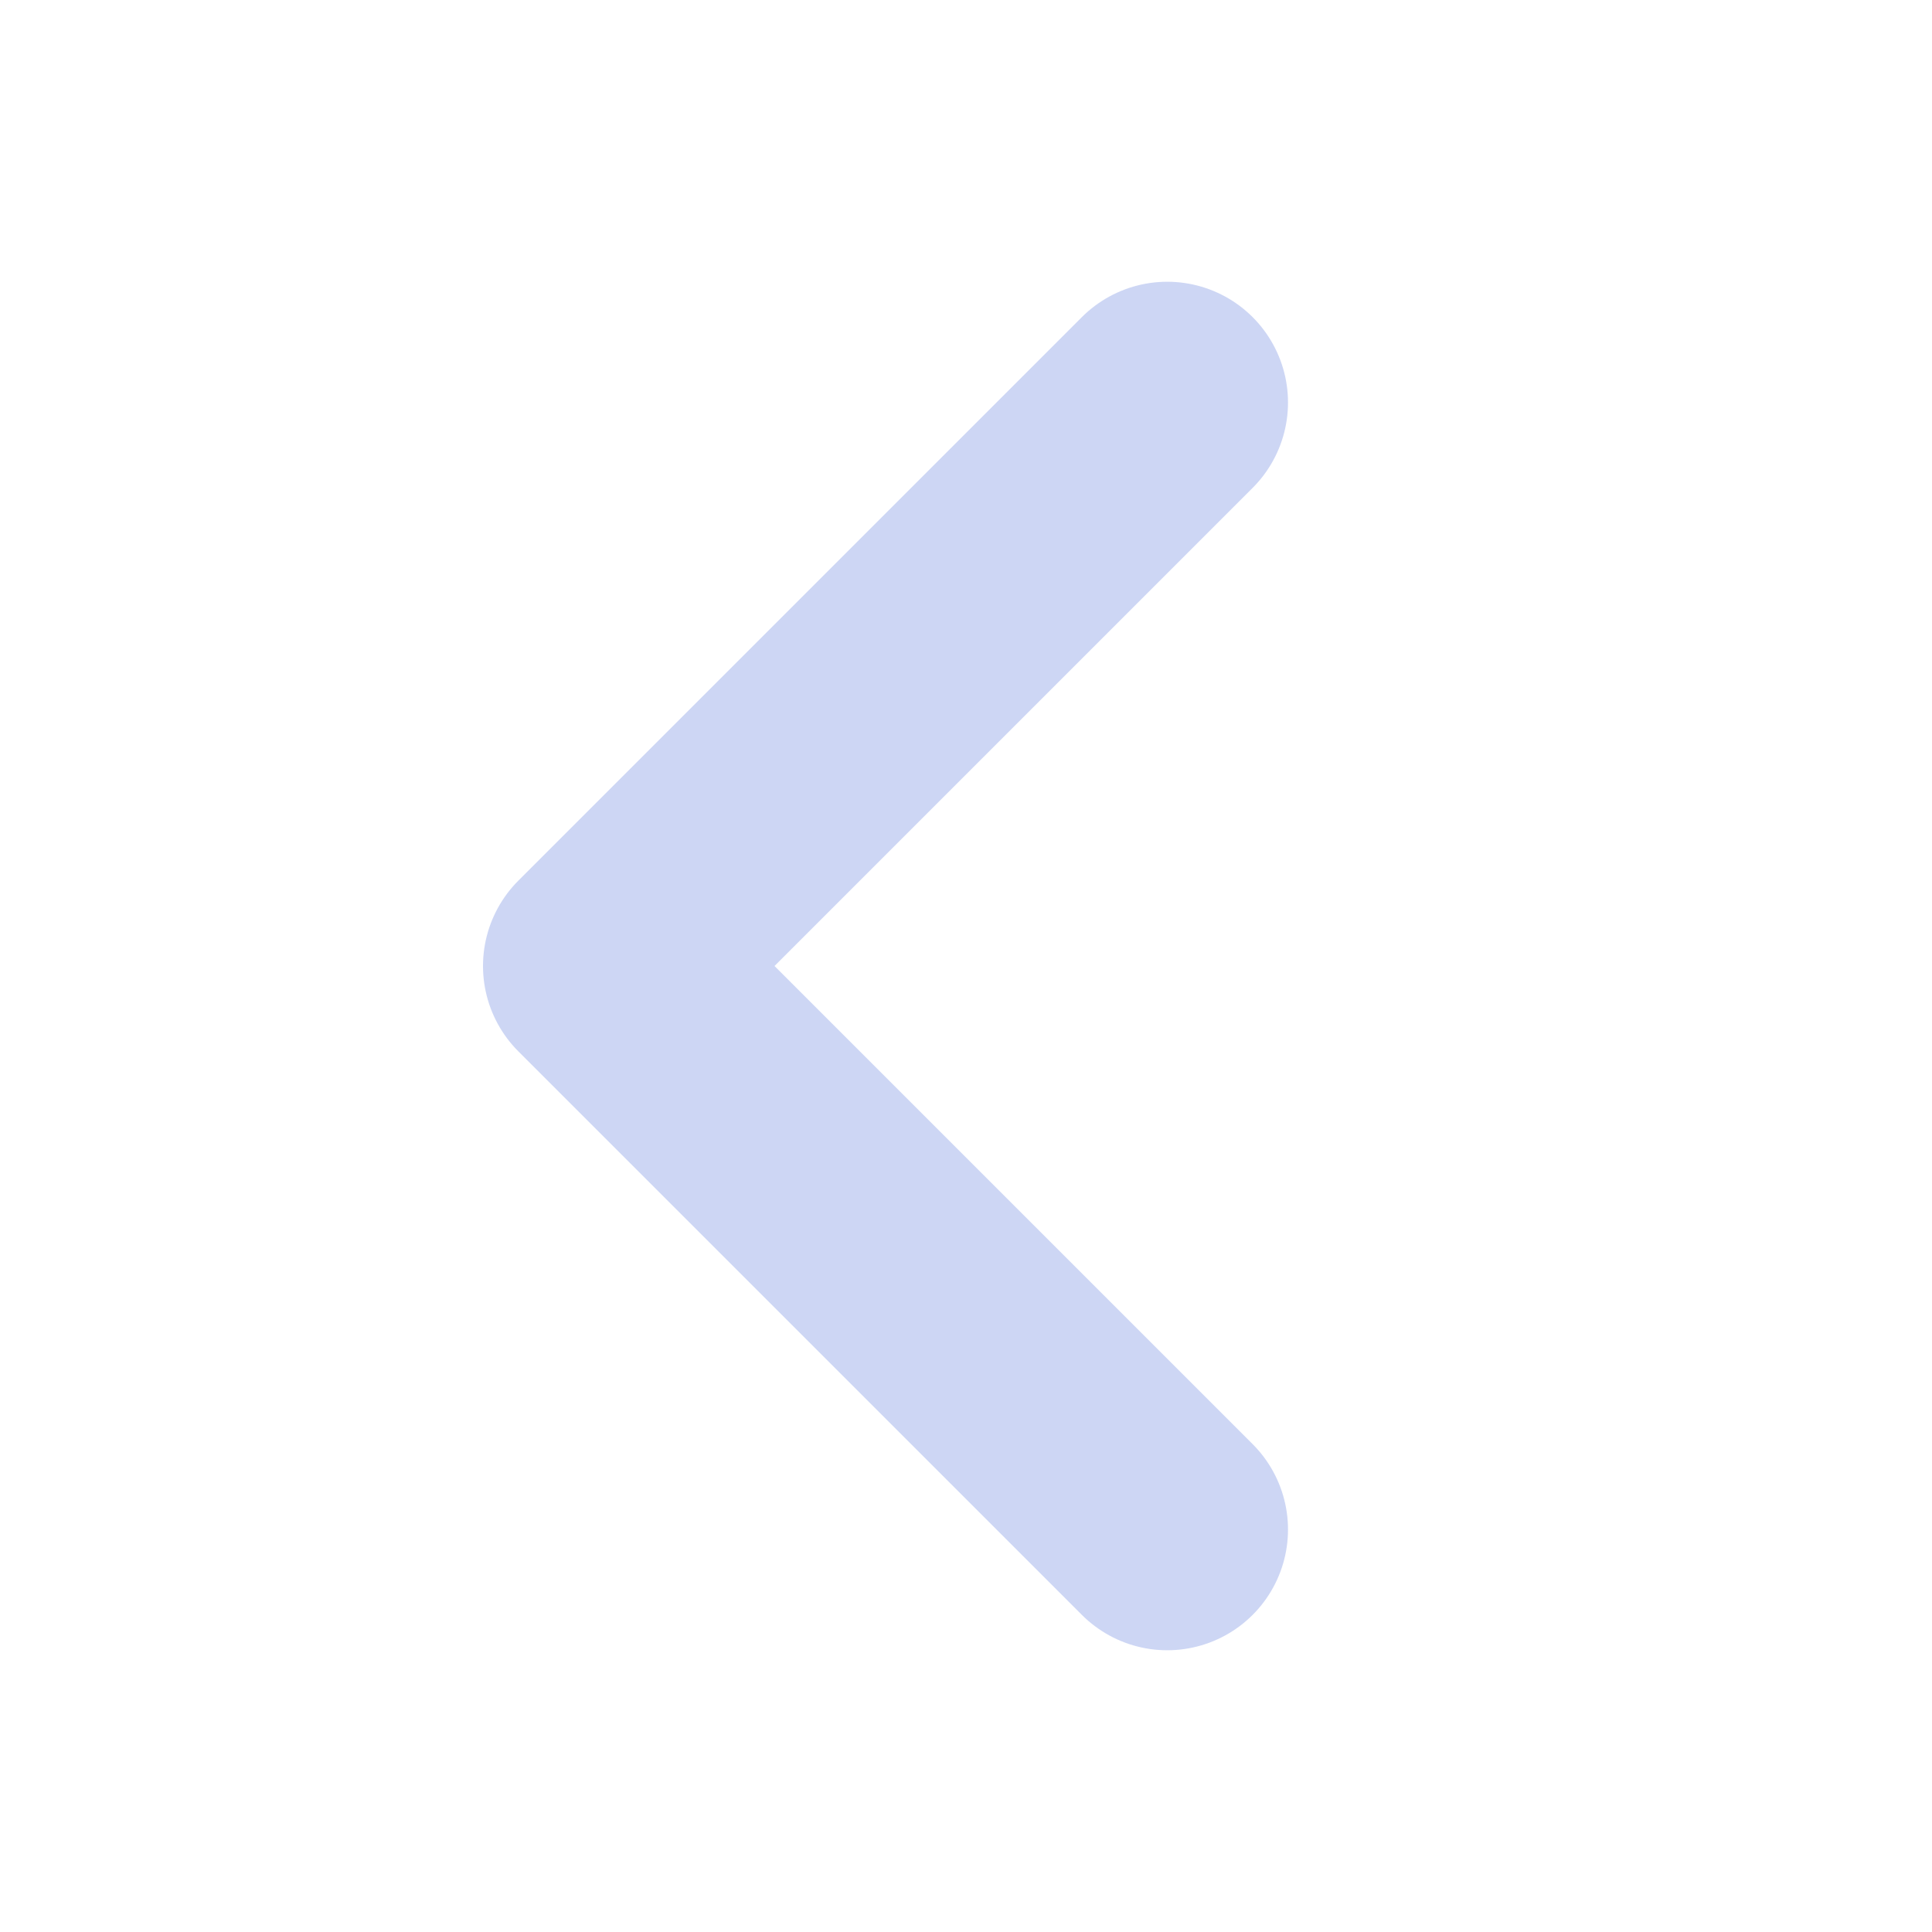
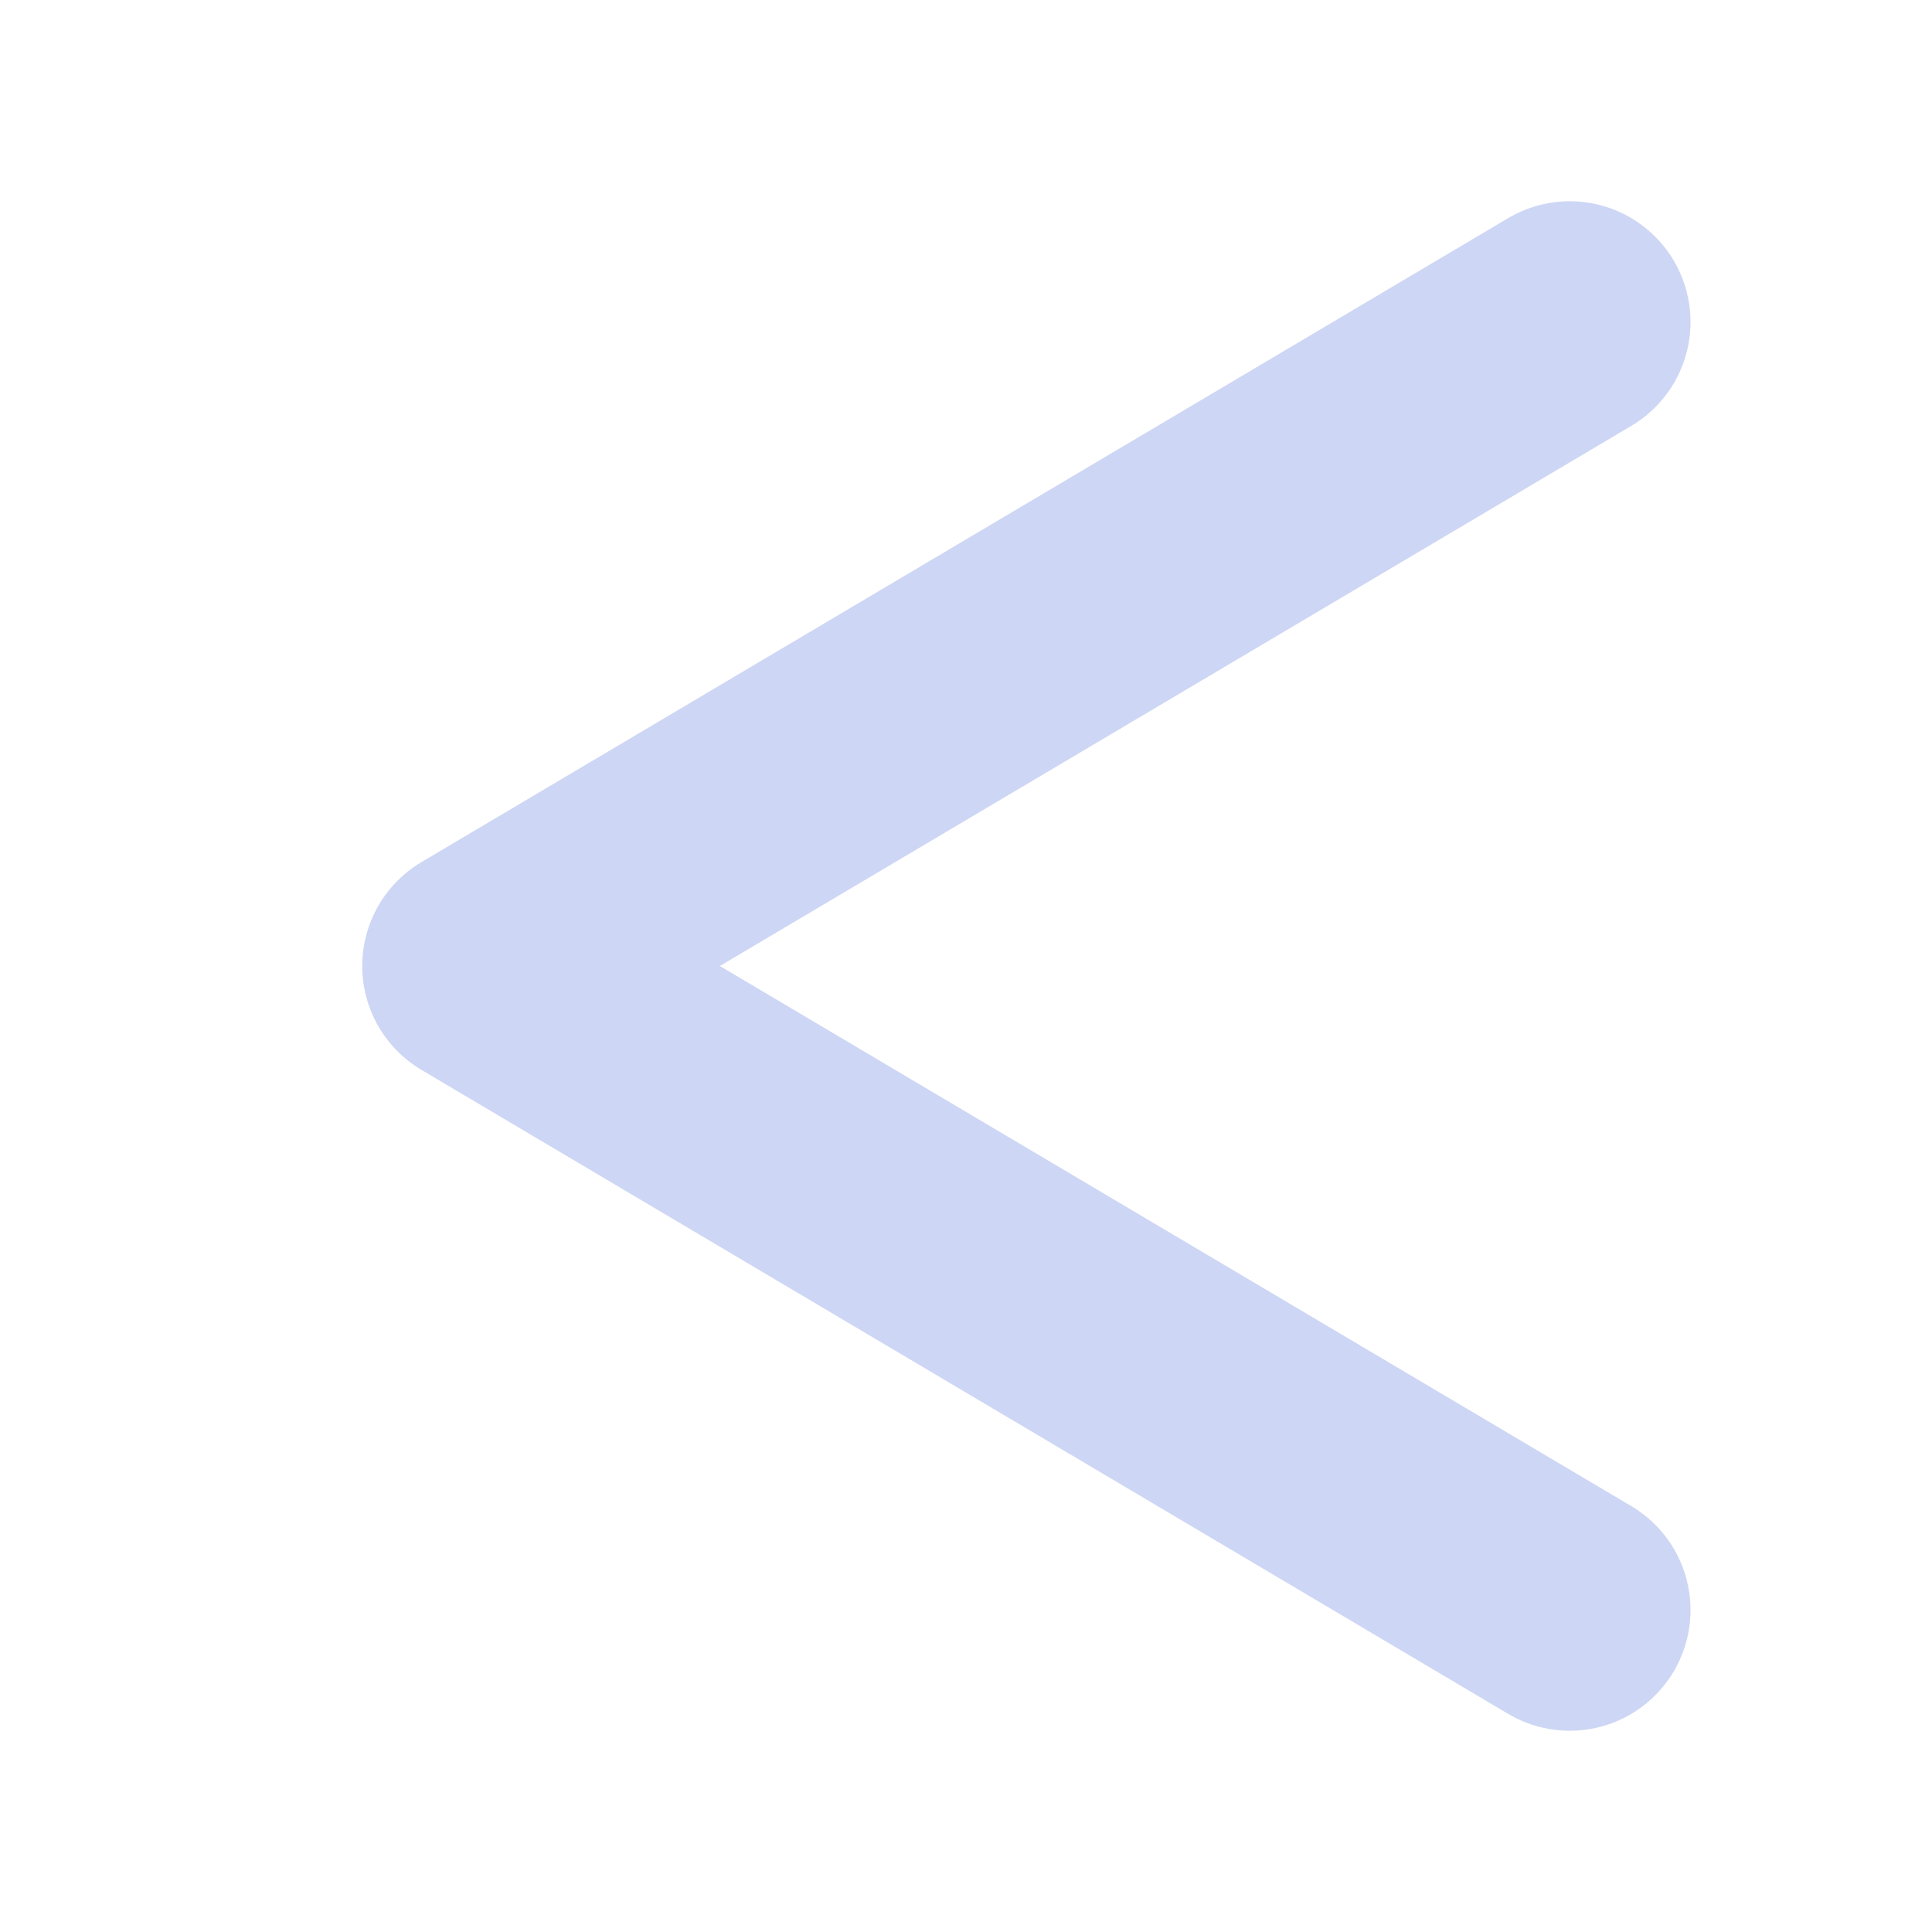
<svg xmlns="http://www.w3.org/2000/svg" viewBox="0 0 24 24">
-   <polyline points="14.5,5 7.5,12 14.5,19" fill="none" stroke="#cdd6f4" stroke-width="3" stroke-linecap="round" stroke-linejoin="round" />
+   <polyline points="19.5,4 6,12 19.5,20" fill="none" stroke="#cdd6f4" stroke-width="3" stroke-linecap="round" stroke-linejoin="round" />
</svg>
